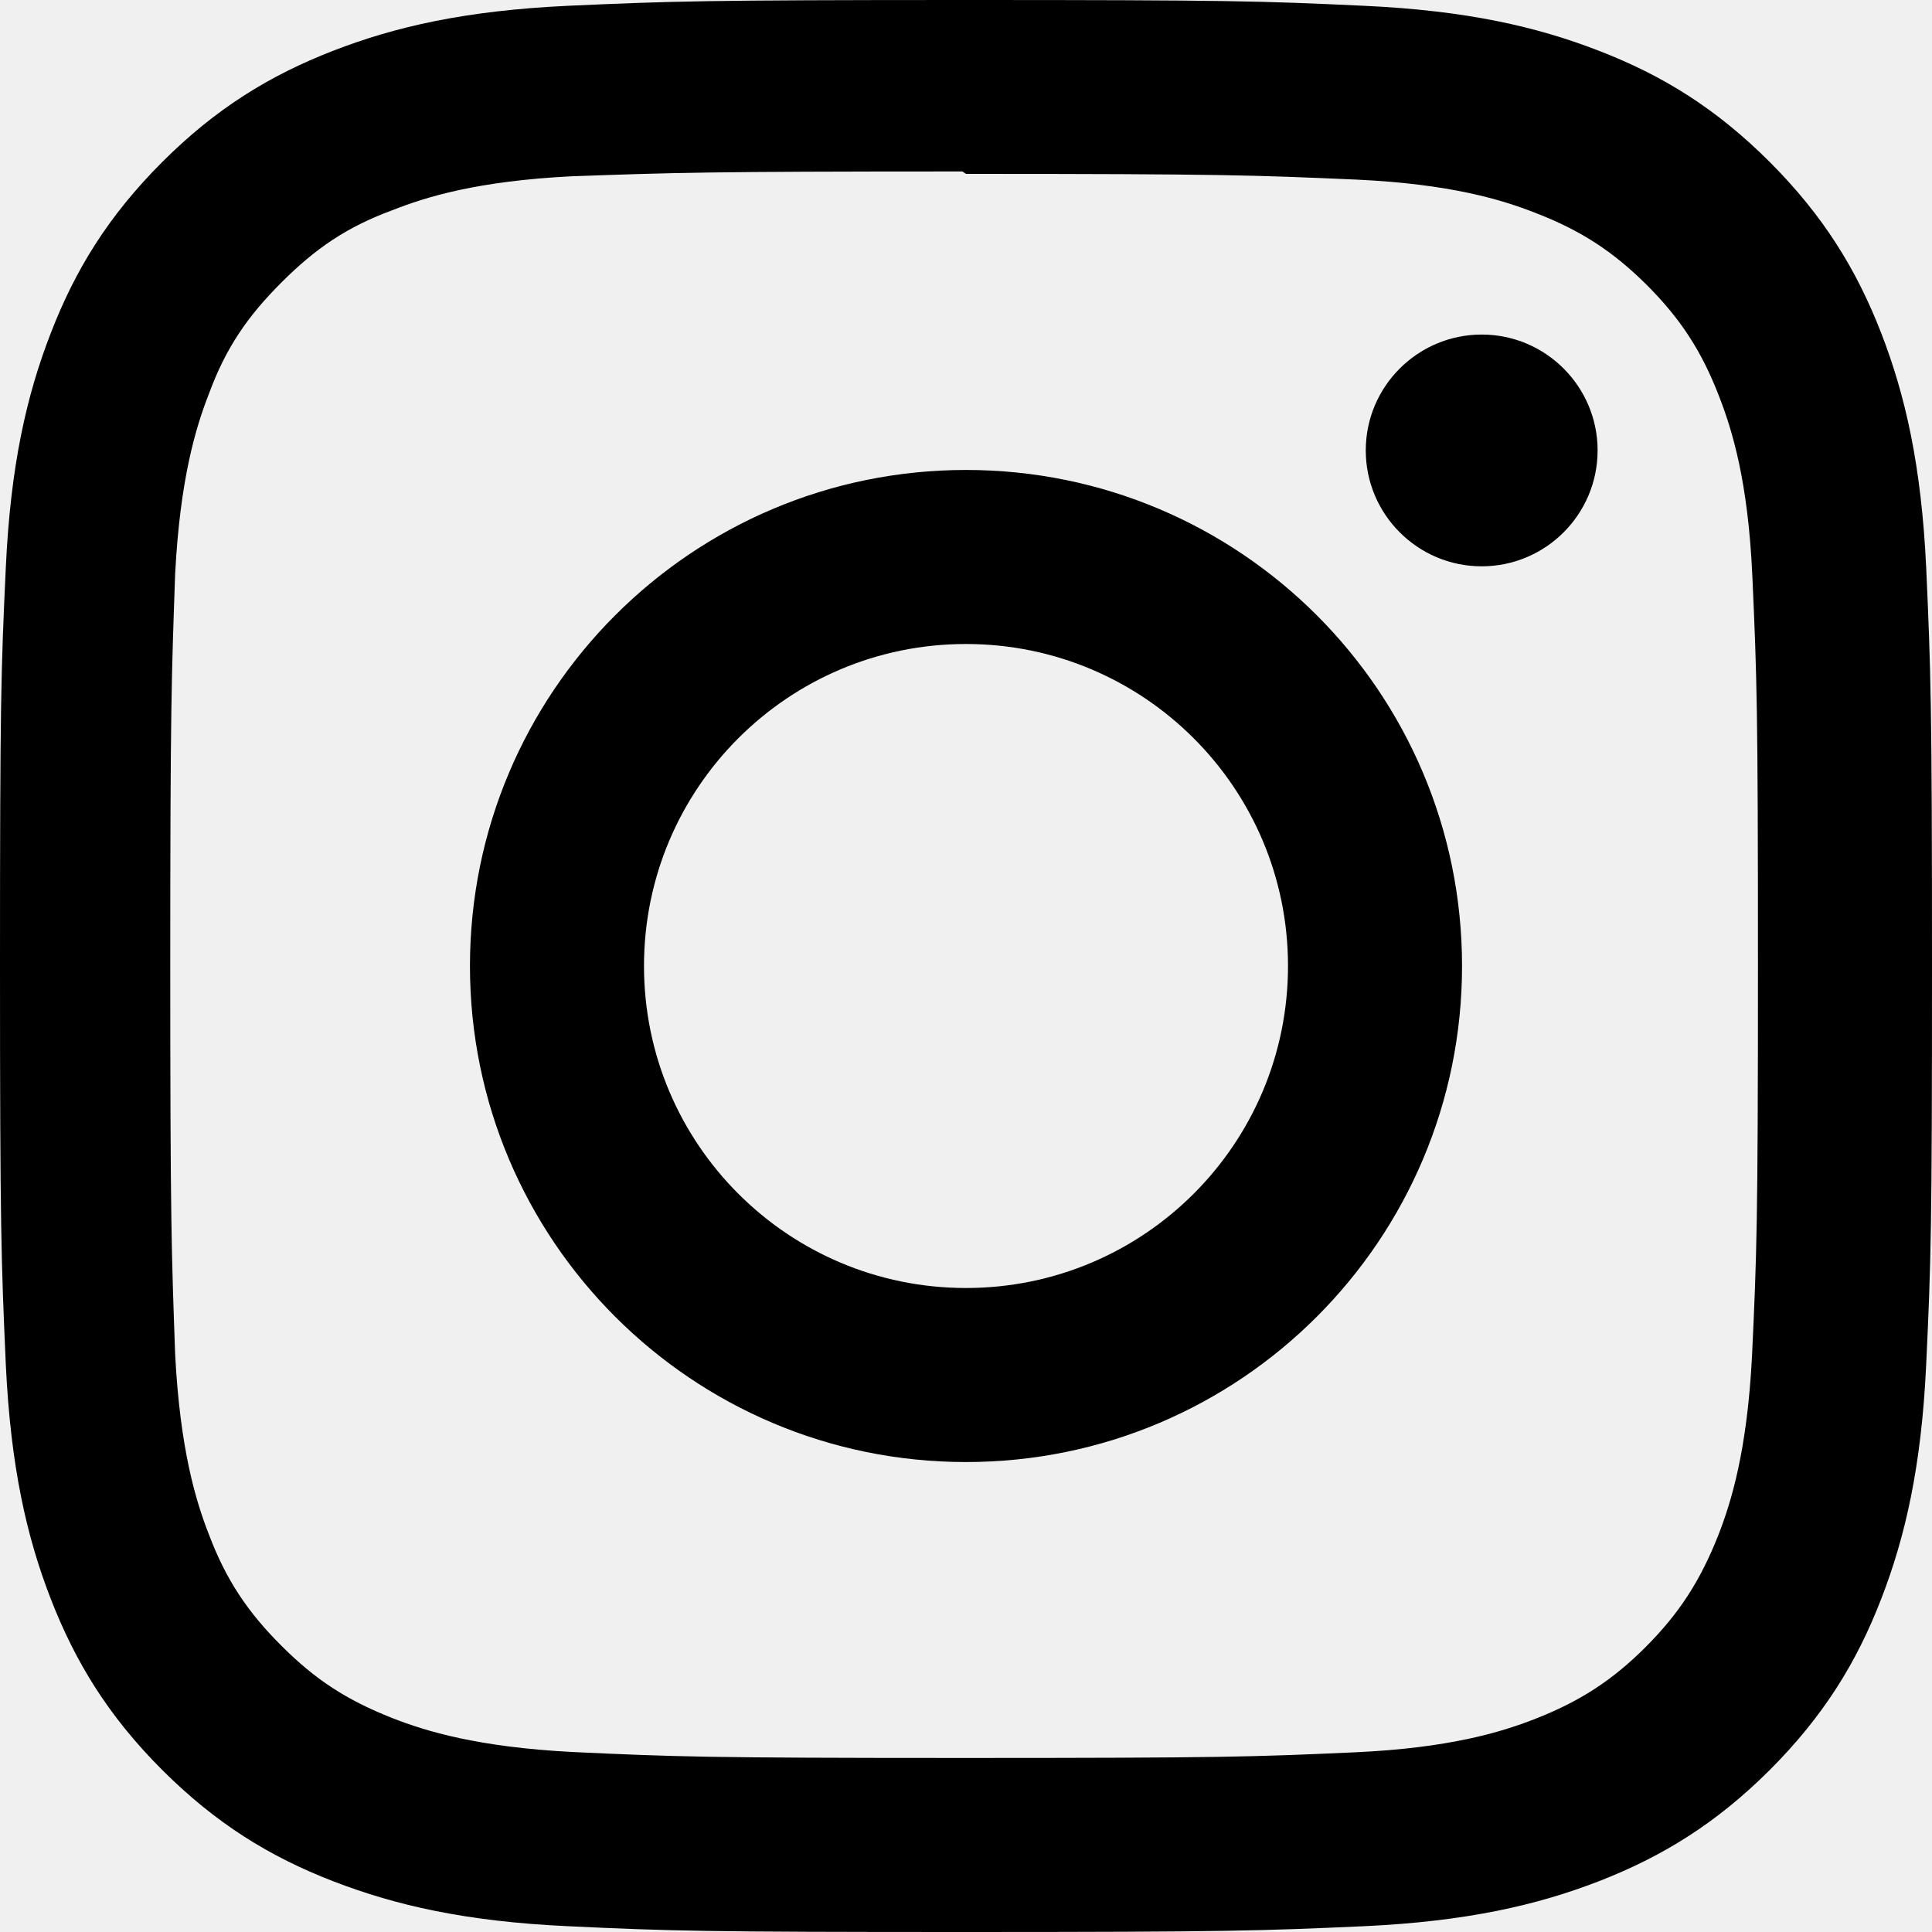
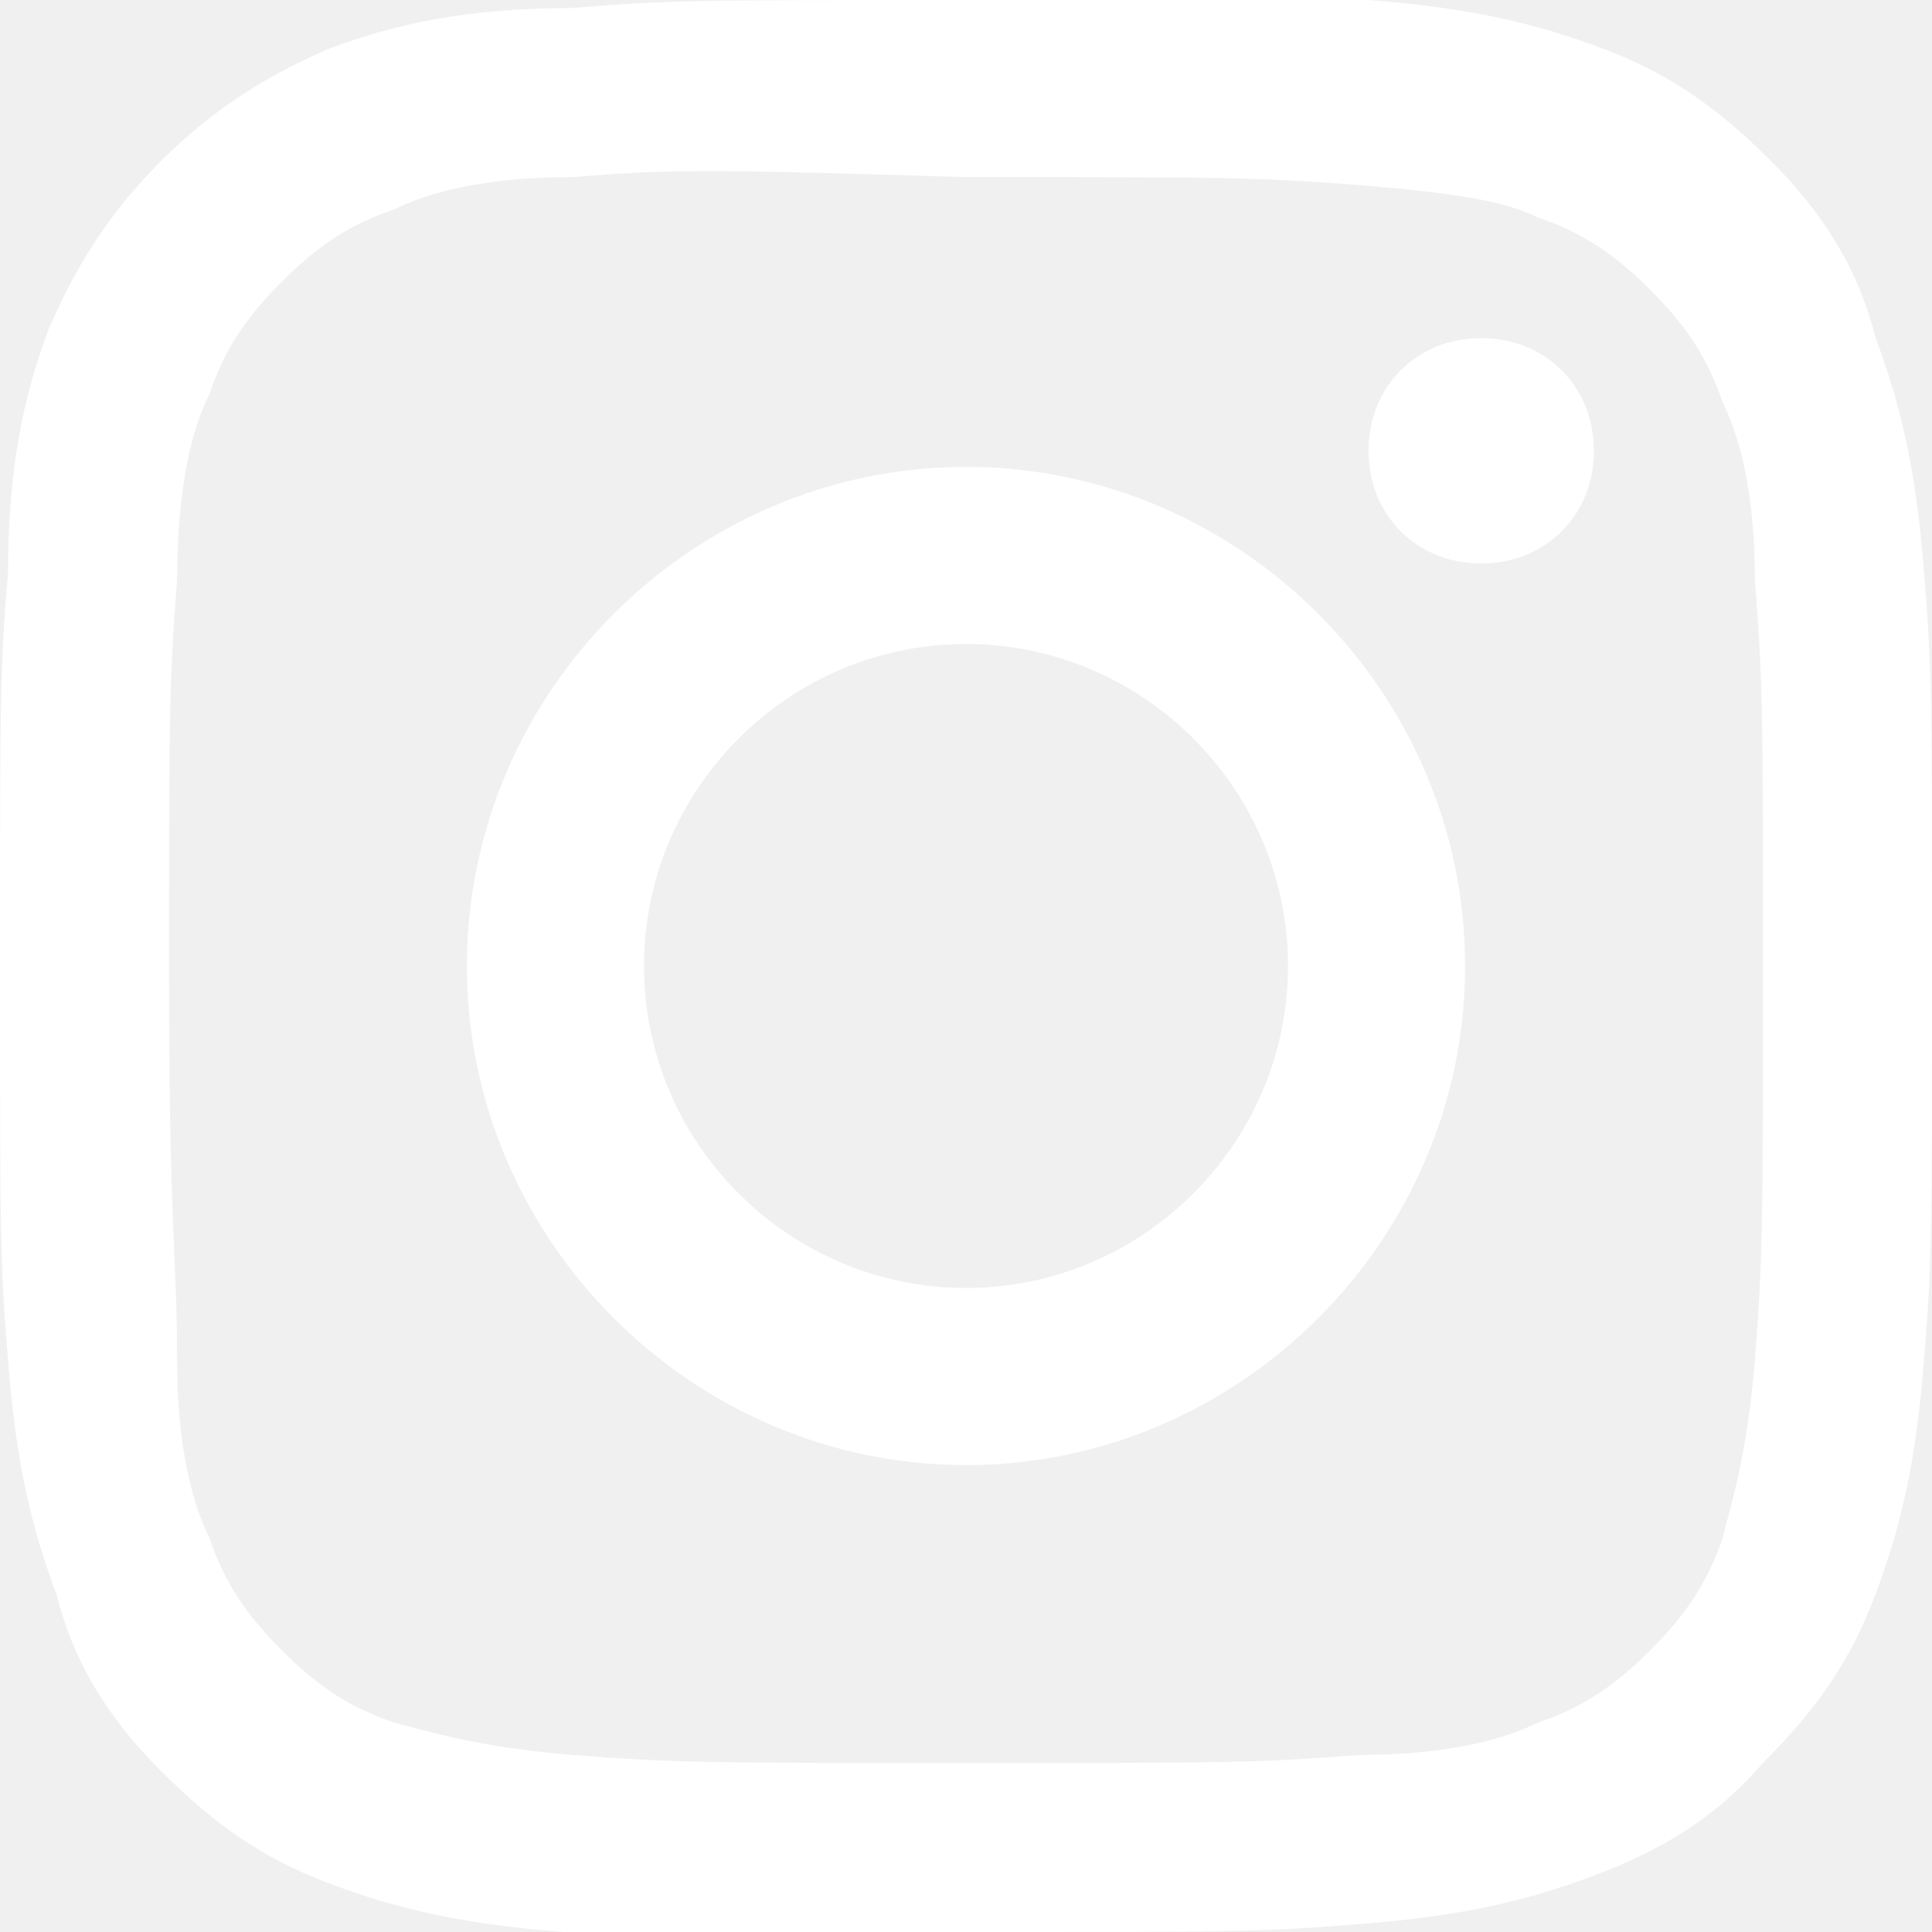
- <svg xmlns="http://www.w3.org/2000/svg" role="img" viewBox="0 0 24 24">
-   <path d="M12 0C8.74 0 8.333.015 7.053.072 5.775.132 4.905.333 4.14.63c-.789.306-1.459.717-2.126 1.384S.935 3.35.63 4.14C.333 4.905.131 5.775.072 7.053.012 8.333 0 8.74 0 12s.015 3.667.072 4.947c.06 1.277.261 2.148.558 2.913.306.788.717 1.459 1.384 2.126.667.666 1.336 1.079 2.126 1.384.766.296 1.636.499 2.913.558C8.333 23.988 8.74 24 12 24s3.667-.015 4.947-.072c1.277-.06 2.148-.262 2.913-.558.788-.306 1.459-.718 2.126-1.384.666-.667 1.079-1.335 1.384-2.126.296-.765.499-1.636.558-2.913.06-1.28.072-1.687.072-4.947s-.015-3.667-.072-4.947c-.06-1.277-.262-2.149-.558-2.913-.306-.789-.718-1.459-1.384-2.126C21.319 1.347 20.651.935 19.86.63c-.765-.297-1.636-.499-2.913-.558C15.667.012 15.26 0 12 0zm0 2.16c3.203 0 3.585.016 4.85.071 1.17.055 1.805.249 2.227.415.562.217.96.477 1.382.896.419.42.679.819.896 1.381.164.422.36 1.057.413 2.227.057 1.266.07 1.646.07 4.85s-.015 3.585-.074 4.85c-.061 1.17-.256 1.805-.421 2.227-.224.562-.479.96-.899 1.382-.419.419-.824.679-1.38.896-.42.164-1.065.36-2.235.413-1.274.057-1.649.07-4.859.07-3.211 0-3.586-.015-4.859-.074-1.171-.061-1.816-.256-2.236-.421-.569-.224-.96-.479-1.379-.899-.421-.419-.69-.824-.9-1.38-.165-.42-.359-1.065-.42-2.235-.045-1.26-.061-1.649-.061-4.844 0-3.196.016-3.586.061-4.861.061-1.17.255-1.814.42-2.234.21-.57.479-.96.9-1.381.419-.419.81-.689 1.379-.898.42-.166 1.051-.361 2.221-.421 1.275-.045 1.65-.06 4.859-.06l.045.03zm0 3.678c-3.405 0-6.162 2.76-6.162 6.162 0 3.405 2.76 6.162 6.162 6.162 3.405 0 6.162-2.76 6.162-6.162 0-3.405-2.76-6.162-6.162-6.162zM12 16c-2.21 0-4-1.79-4-4s1.79-4 4-4 4 1.79 4 4-1.79 4-4 4zm7.846-10.405c0 .795-.646 1.44-1.44 1.44-.795 0-1.44-.646-1.44-1.44 0-.794.646-1.439 1.44-1.439.793-.001 1.44.645 1.44 1.439z" />
+ <svg xmlns="http://www.w3.org/2000/svg" version="1.1" id="Lager_1" x="0px" y="0px" viewBox="0 0 24 24" style="enable-background:new 0 0 24 24;" xml:space="preserve">
+   <style type="text/css">
+ 	.st0{fill:#FFFFFF;}
+ </style>
+   <path class="st0" d="M12,0C8.7,0,8.3,0,7.1,0.1C5.8,0.1,4.9,0.3,4.1,0.6C3.4,0.9,2.7,1.3,2,2S0.9,3.4,0.6,4.1  C0.3,4.9,0.1,5.8,0.1,7.1C0,8.3,0,8.7,0,12s0,3.7,0.1,4.9c0.1,1.3,0.3,2.1,0.6,2.9C0.9,20.6,1.3,21.3,2,22c0.7,0.7,1.3,1.1,2.1,1.4  c0.8,0.3,1.6,0.5,2.9,0.6C8.3,24,8.7,24,12,24s3.7,0,4.9-0.1c1.3-0.1,2.1-0.3,2.9-0.6c0.8-0.3,1.5-0.7,2.1-1.4  c0.7-0.7,1.1-1.3,1.4-2.1c0.3-0.8,0.5-1.6,0.6-2.9C24,15.7,24,15.3,24,12s0-3.7-0.1-4.9c-0.1-1.3-0.3-2.1-0.6-2.9  C23.1,3.4,22.7,2.7,22,2c-0.7-0.7-1.3-1.1-2.1-1.4c-0.8-0.3-1.6-0.5-2.9-0.6C15.7,0,15.3,0,12,0z M12,2.2c3.2,0,3.6,0,4.9,0.1  c1.2,0.1,1.8,0.2,2.2,0.4c0.6,0.2,1,0.5,1.4,0.9c0.4,0.4,0.7,0.8,0.9,1.4c0.2,0.4,0.4,1.1,0.4,2.2c0.1,1.3,0.1,1.6,0.1,4.8  s0,3.6-0.1,4.9c-0.1,1.2-0.3,1.8-0.4,2.2c-0.2,0.6-0.5,1-0.9,1.4c-0.4,0.4-0.8,0.7-1.4,0.9c-0.4,0.2-1.1,0.4-2.2,0.4  c-1.3,0.1-1.6,0.1-4.9,0.1c-3.2,0-3.6,0-4.9-0.1c-1.2-0.1-1.8-0.3-2.2-0.4c-0.6-0.2-1-0.5-1.4-0.9c-0.4-0.4-0.7-0.8-0.9-1.4  c-0.2-0.4-0.4-1.1-0.4-2.2c0-1.3-0.1-1.6-0.1-4.8c0-3.2,0-3.6,0.1-4.9C2.2,6,2.4,5.3,2.6,4.9c0.2-0.6,0.5-1,0.9-1.4  c0.4-0.4,0.8-0.7,1.4-0.9c0.4-0.2,1.1-0.4,2.2-0.4C8.4,2.1,8.7,2.1,12,2.2C12,2.1,12,2.2,12,2.2z M12,5.8c-3.4,0-6.2,2.8-6.2,6.2  c0,3.4,2.8,6.2,6.2,6.2c3.4,0,6.2-2.8,6.2-6.2C18.2,8.6,15.4,5.8,12,5.8z M12,16c-2.2,0-4-1.8-4-4s1.8-4,4-4s4,1.8,4,4  S14.2,16,12,16z M19.8,5.6c0,0.8-0.6,1.4-1.4,1.4C17.6,7,17,6.4,17,5.6s0.6-1.4,1.4-1.4C19.2,4.2,19.8,4.8,19.8,5.6z" />
</svg>
